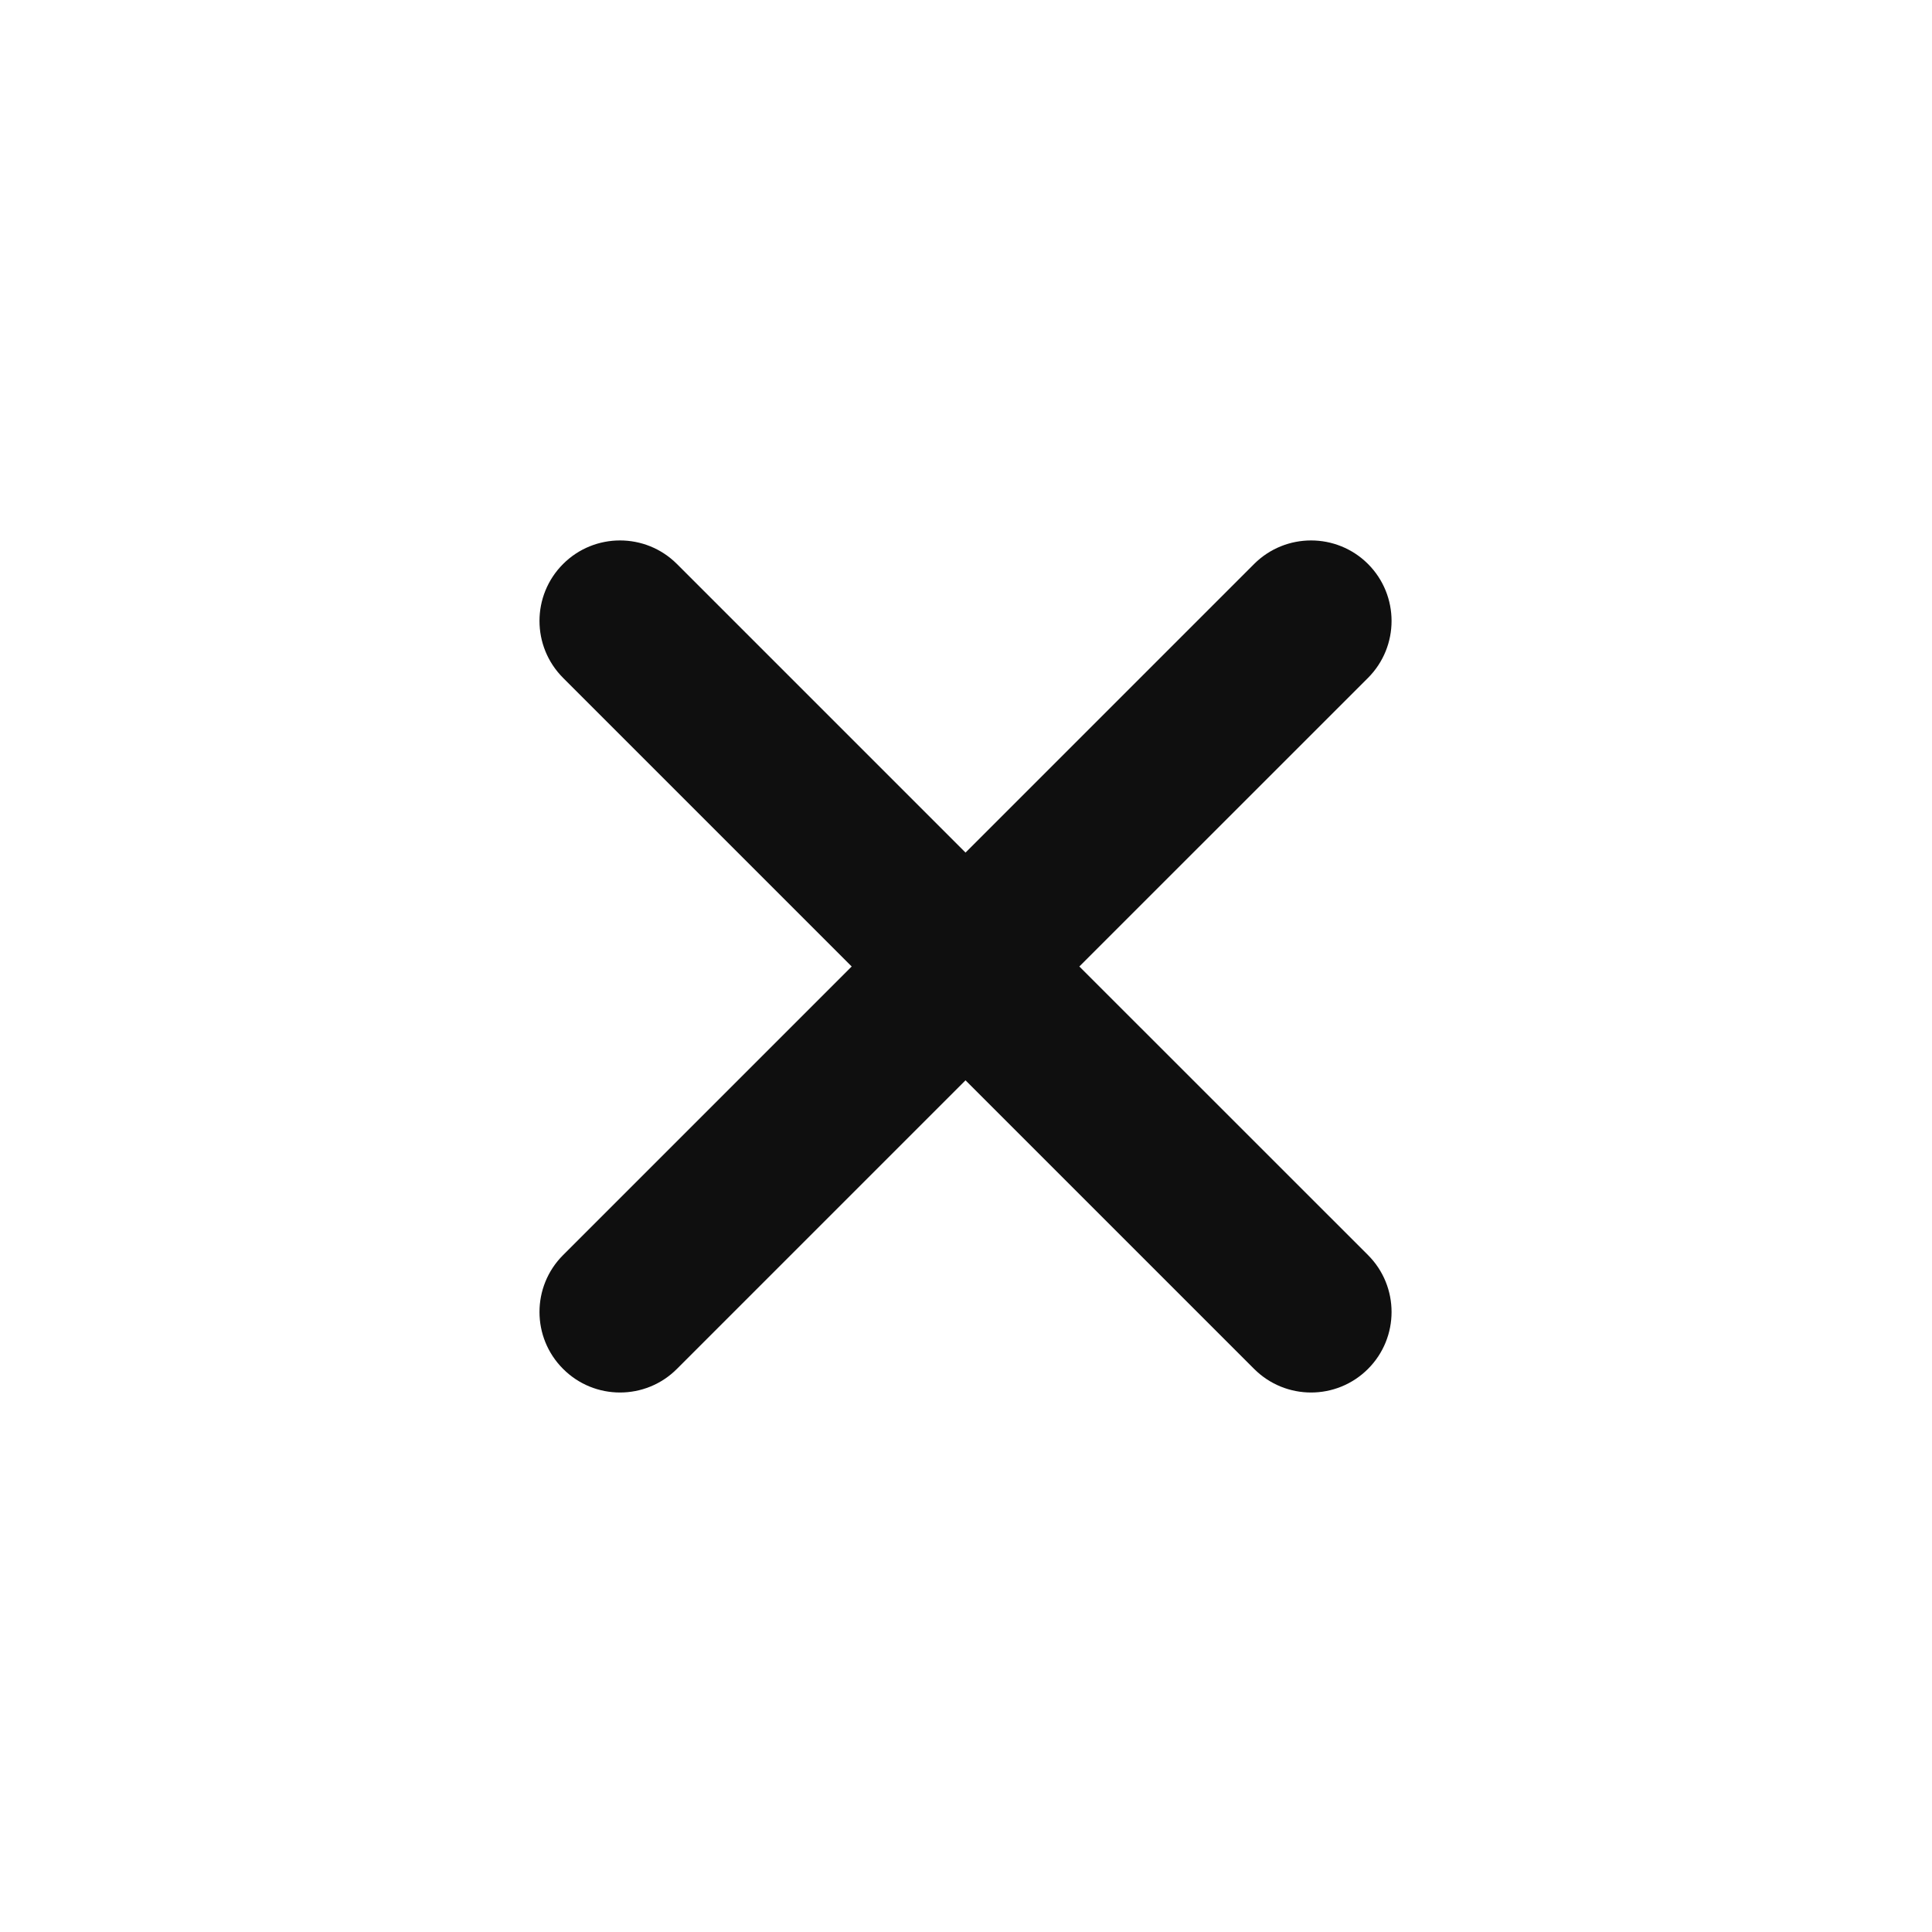
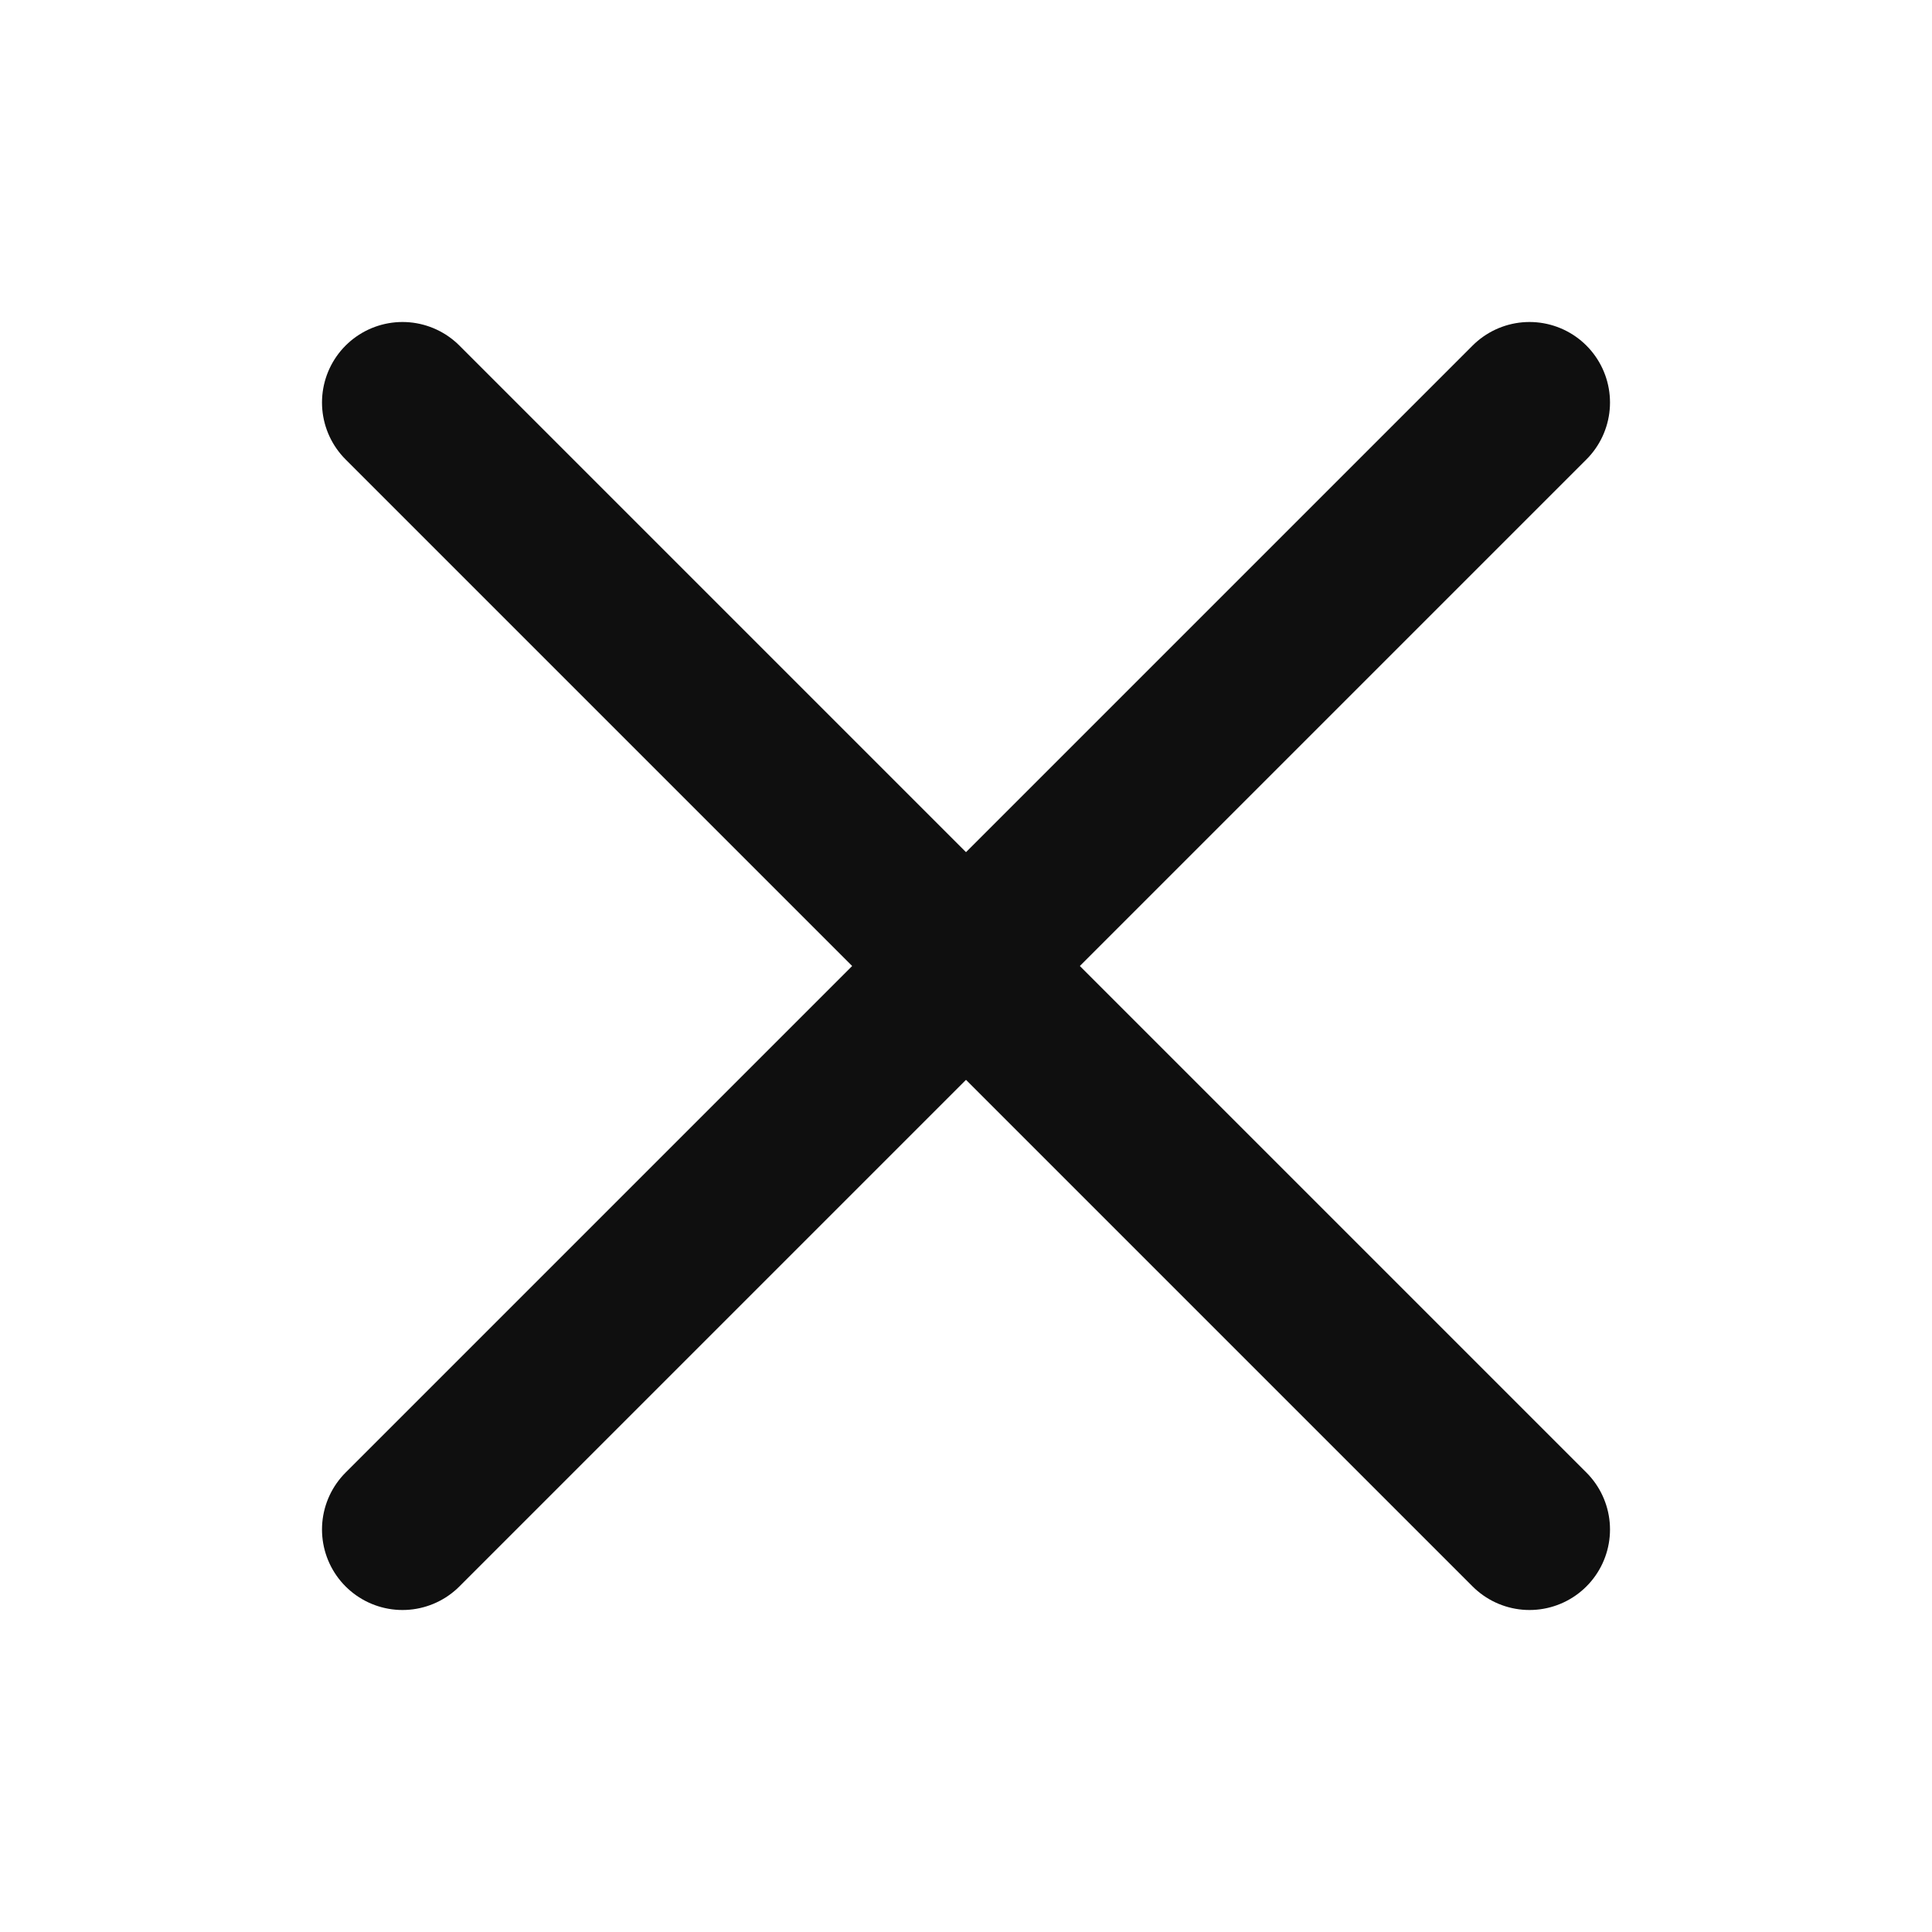
- <svg xmlns="http://www.w3.org/2000/svg" width="800px" height="800px" viewBox="0 0 24 24" fill="none">
-   <path d="M6.995 7.006C6.604 7.397 6.604 8.03 6.995 8.421L10.58 12.006L6.995 15.591C6.604 15.981 6.604 16.615 6.995 17.005C7.385 17.396 8.019 17.396 8.409 17.005L11.994 13.42L15.579 17.005C15.97 17.396 16.603 17.396 16.994 17.005C17.384 16.615 17.384 15.981 16.994 15.591L13.408 12.006L16.994 8.421C17.384 8.03 17.384 7.397 16.994 7.006C16.603 6.616 15.97 6.616 15.579 7.006L11.994 10.591L8.409 7.006C8.019 6.616 7.385 6.616 6.995 7.006Z" fill="#0F0F0F" />
+ <svg xmlns="http://www.w3.org/2000/svg" width="24" height="24" viewBox="0 0 24 24" fill="none">
+   <line x1="5" y1="5" x2="19" y2="19" stroke="#0F0F0F" stroke-width="2" stroke-linecap="round" />
+   <line x1="19" y1="5" x2="5" y2="19" stroke="#0F0F0F" stroke-width="2" stroke-linecap="round" />
</svg>
